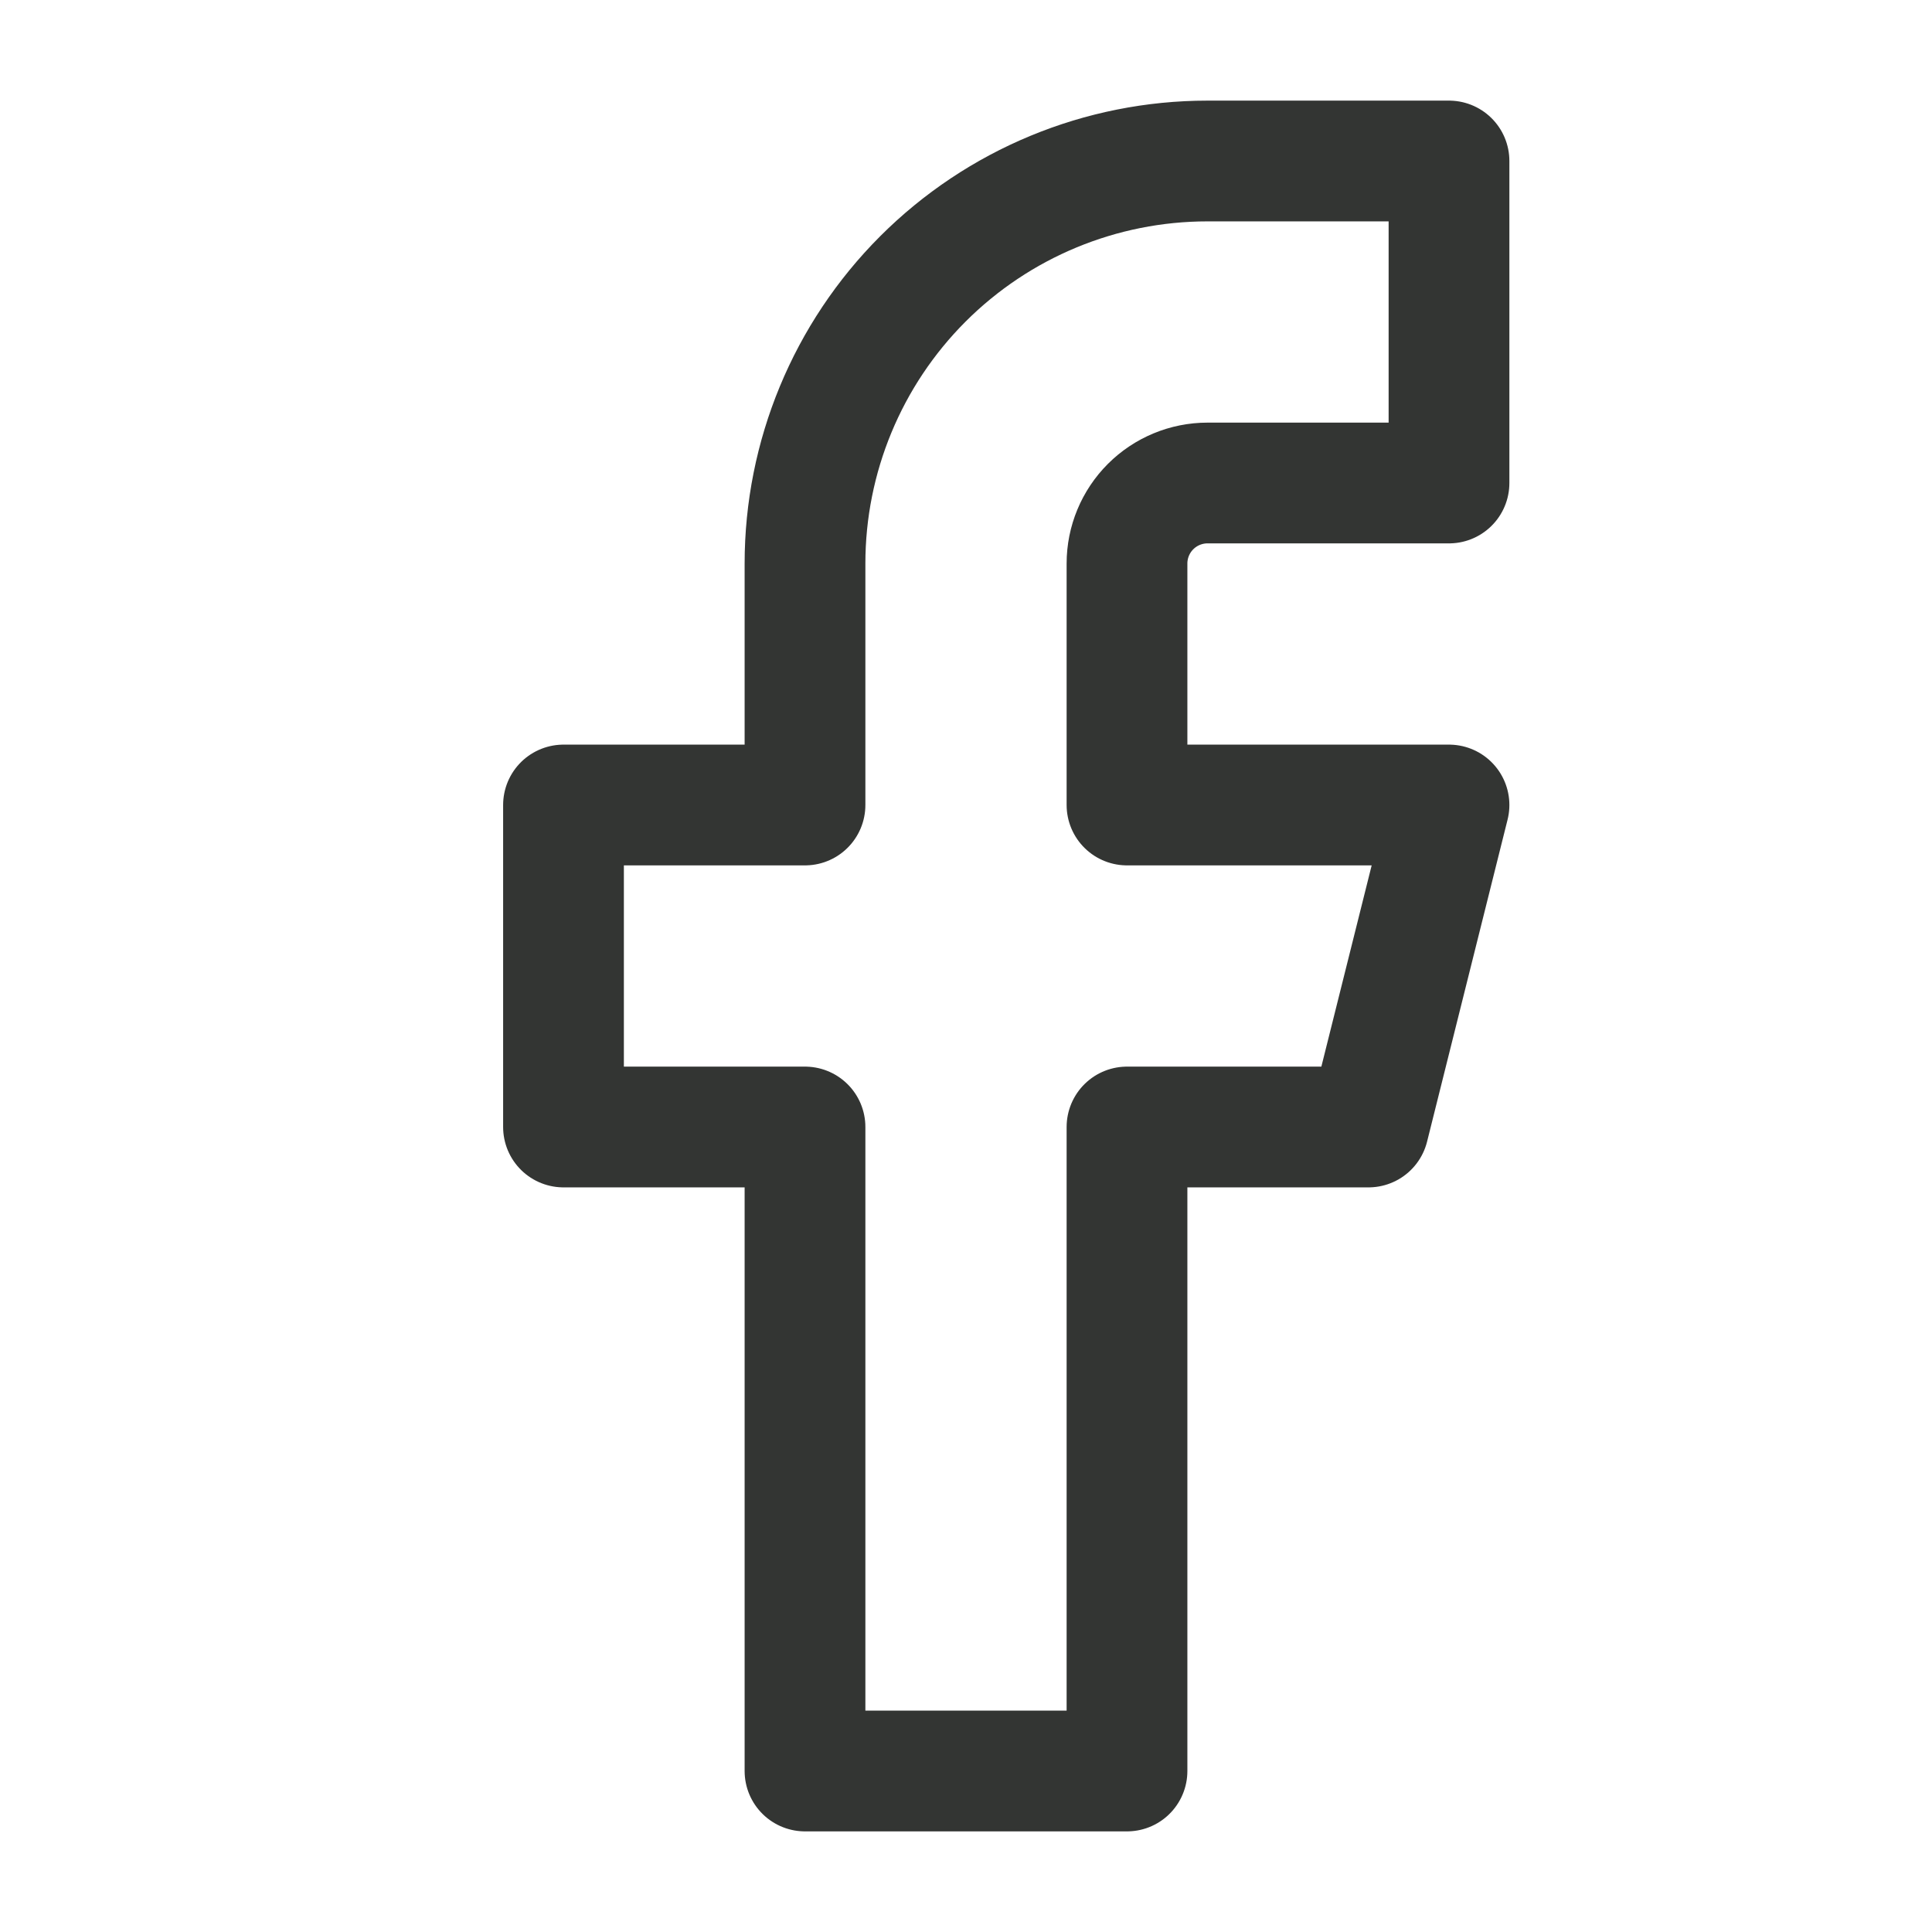
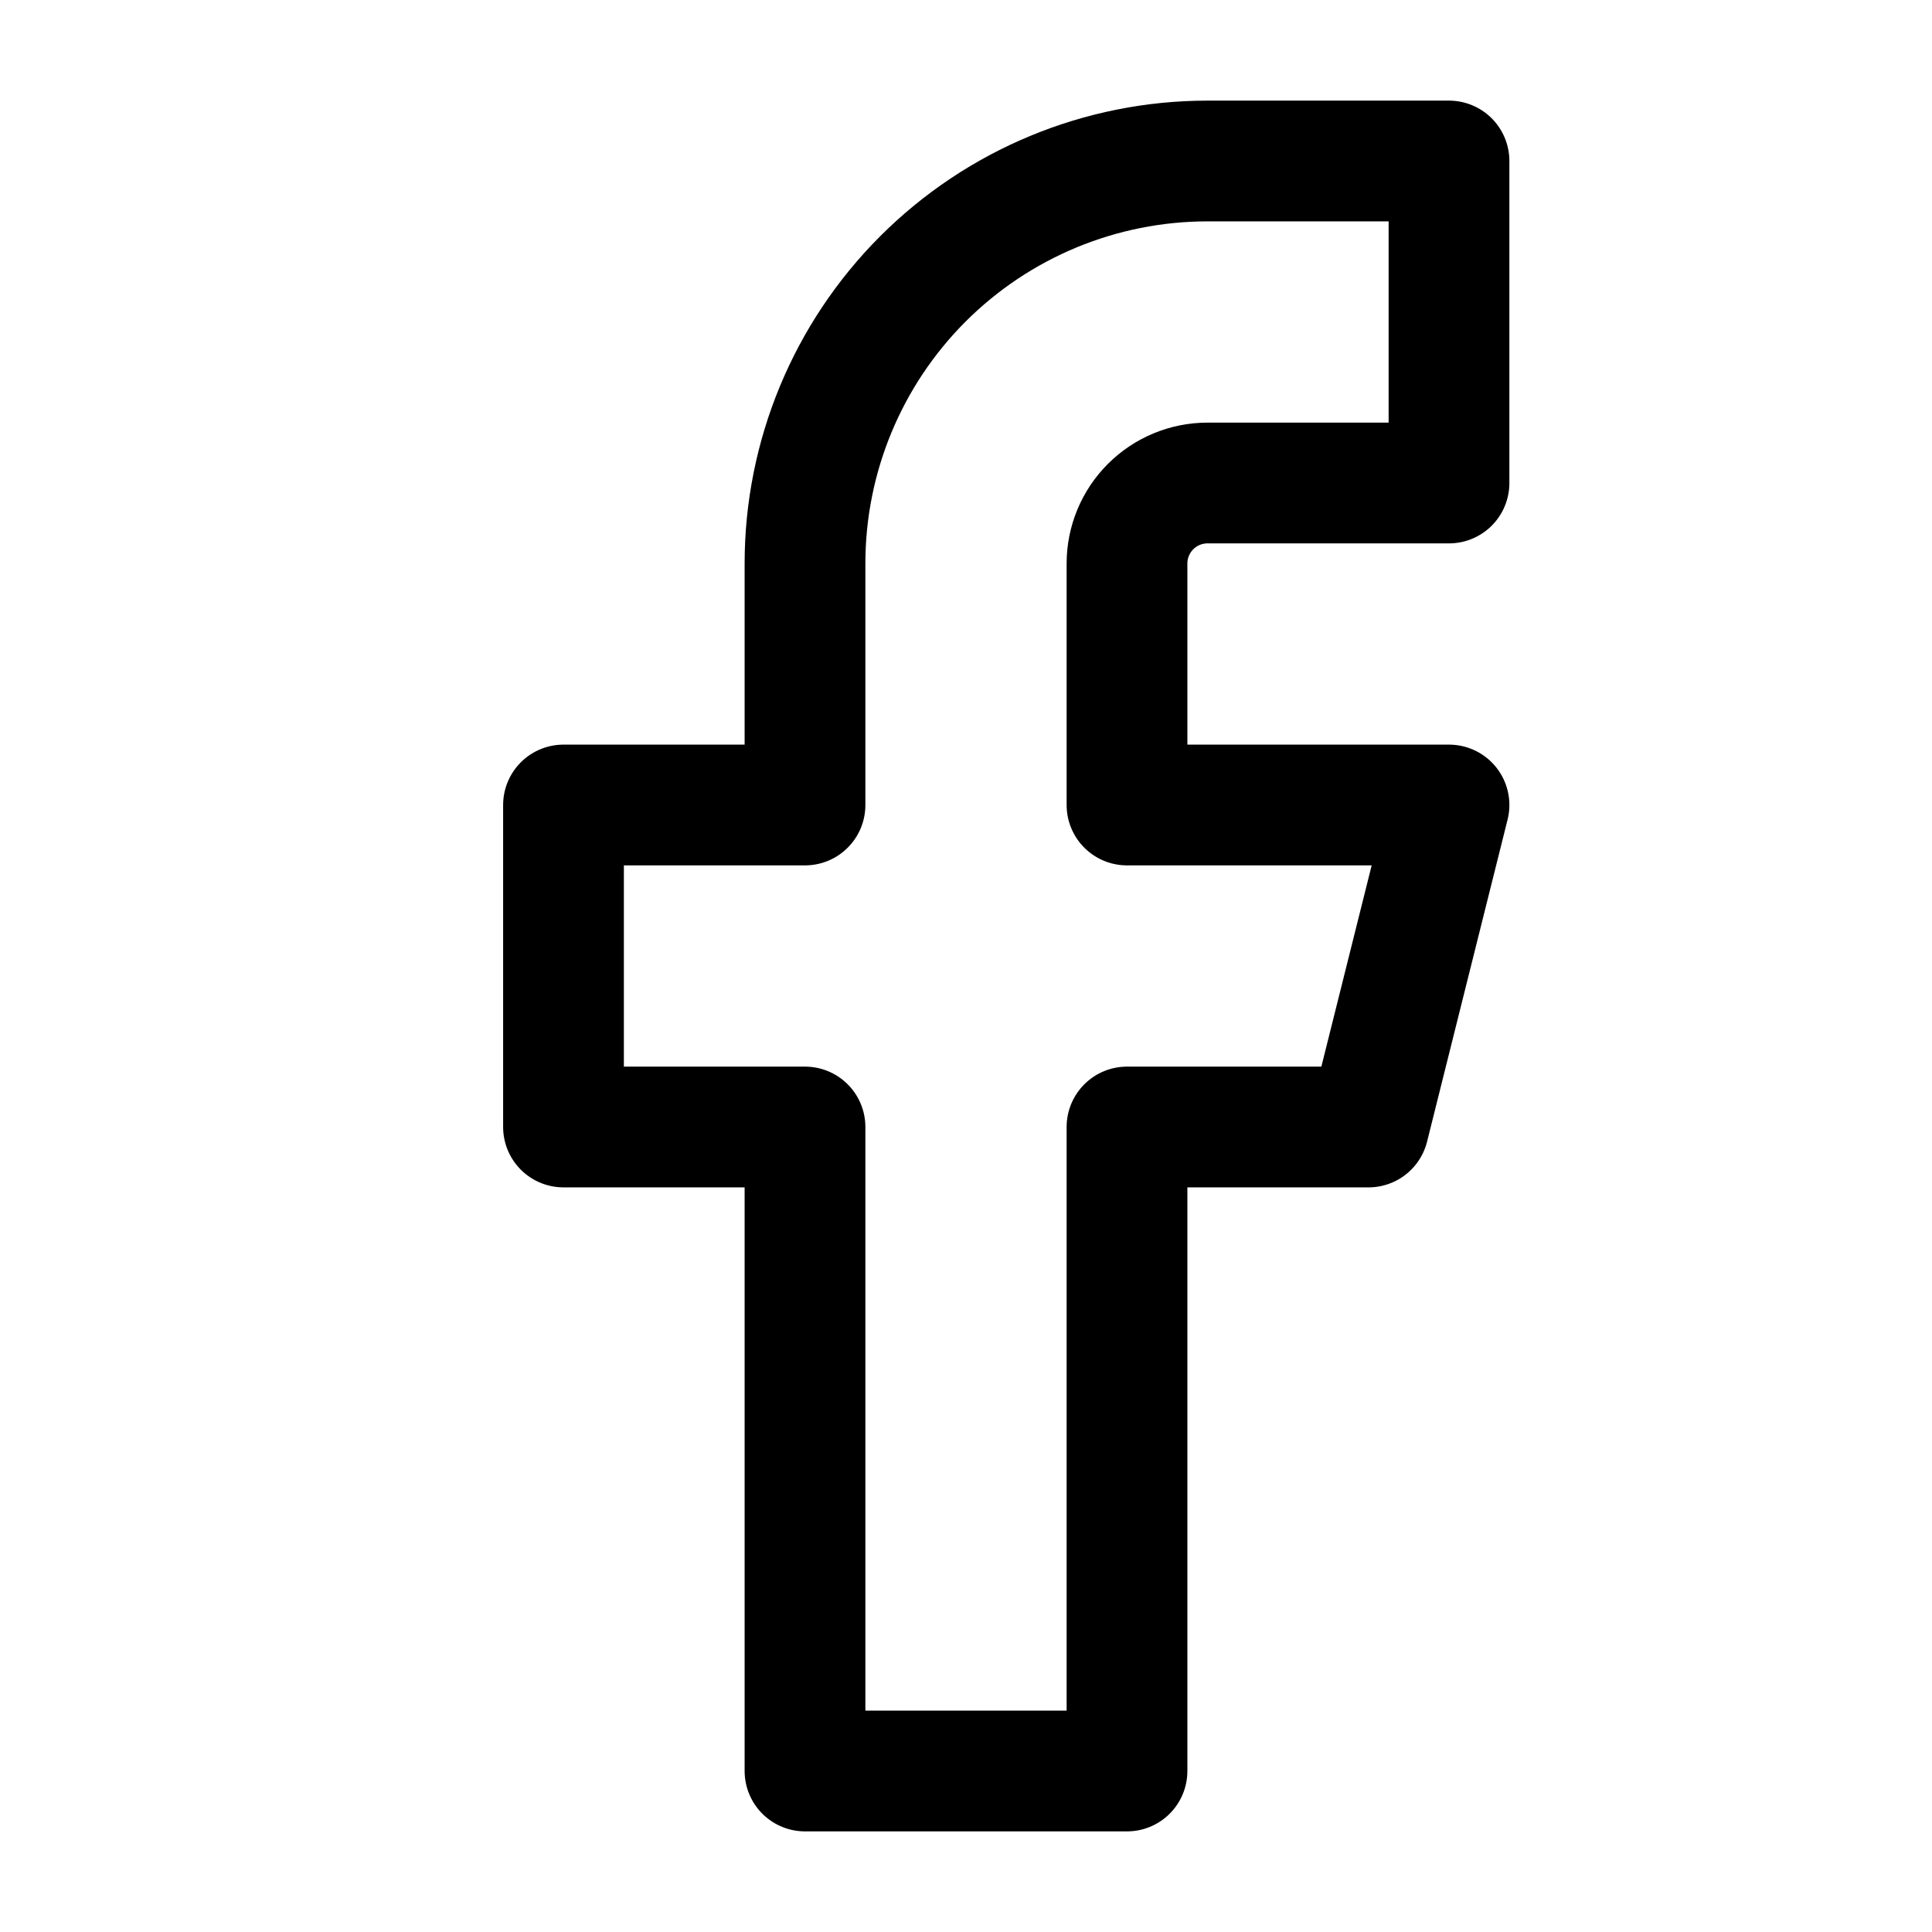
<svg xmlns="http://www.w3.org/2000/svg" width="48" height="48" viewBox="0 0 48 48" fill="none">
-   <path d="M36 4H30C27.348 4 24.804 5.054 22.929 6.929C21.054 8.804 20 11.348 20 14V20H14V28H20V44H28V28H34L36 20H28V14C28 13.47 28.211 12.961 28.586 12.586C28.961 12.211 29.47 12 30 12H36V4Z" stroke="#333533" stroke-width="3" stroke-linecap="round" stroke-linejoin="round" />
+   <path d="M36 4H30C27.348 4 24.804 5.054 22.929 6.929C21.054 8.804 20 11.348 20 14V20H14V28H20V44H28V28H34L36 20H28V14C28 13.47 28.211 12.961 28.586 12.586C28.961 12.211 29.47 12 30 12H36V4Z" stroke="#000" stroke-width="3" stroke-linecap="round" stroke-linejoin="round" />
</svg>
